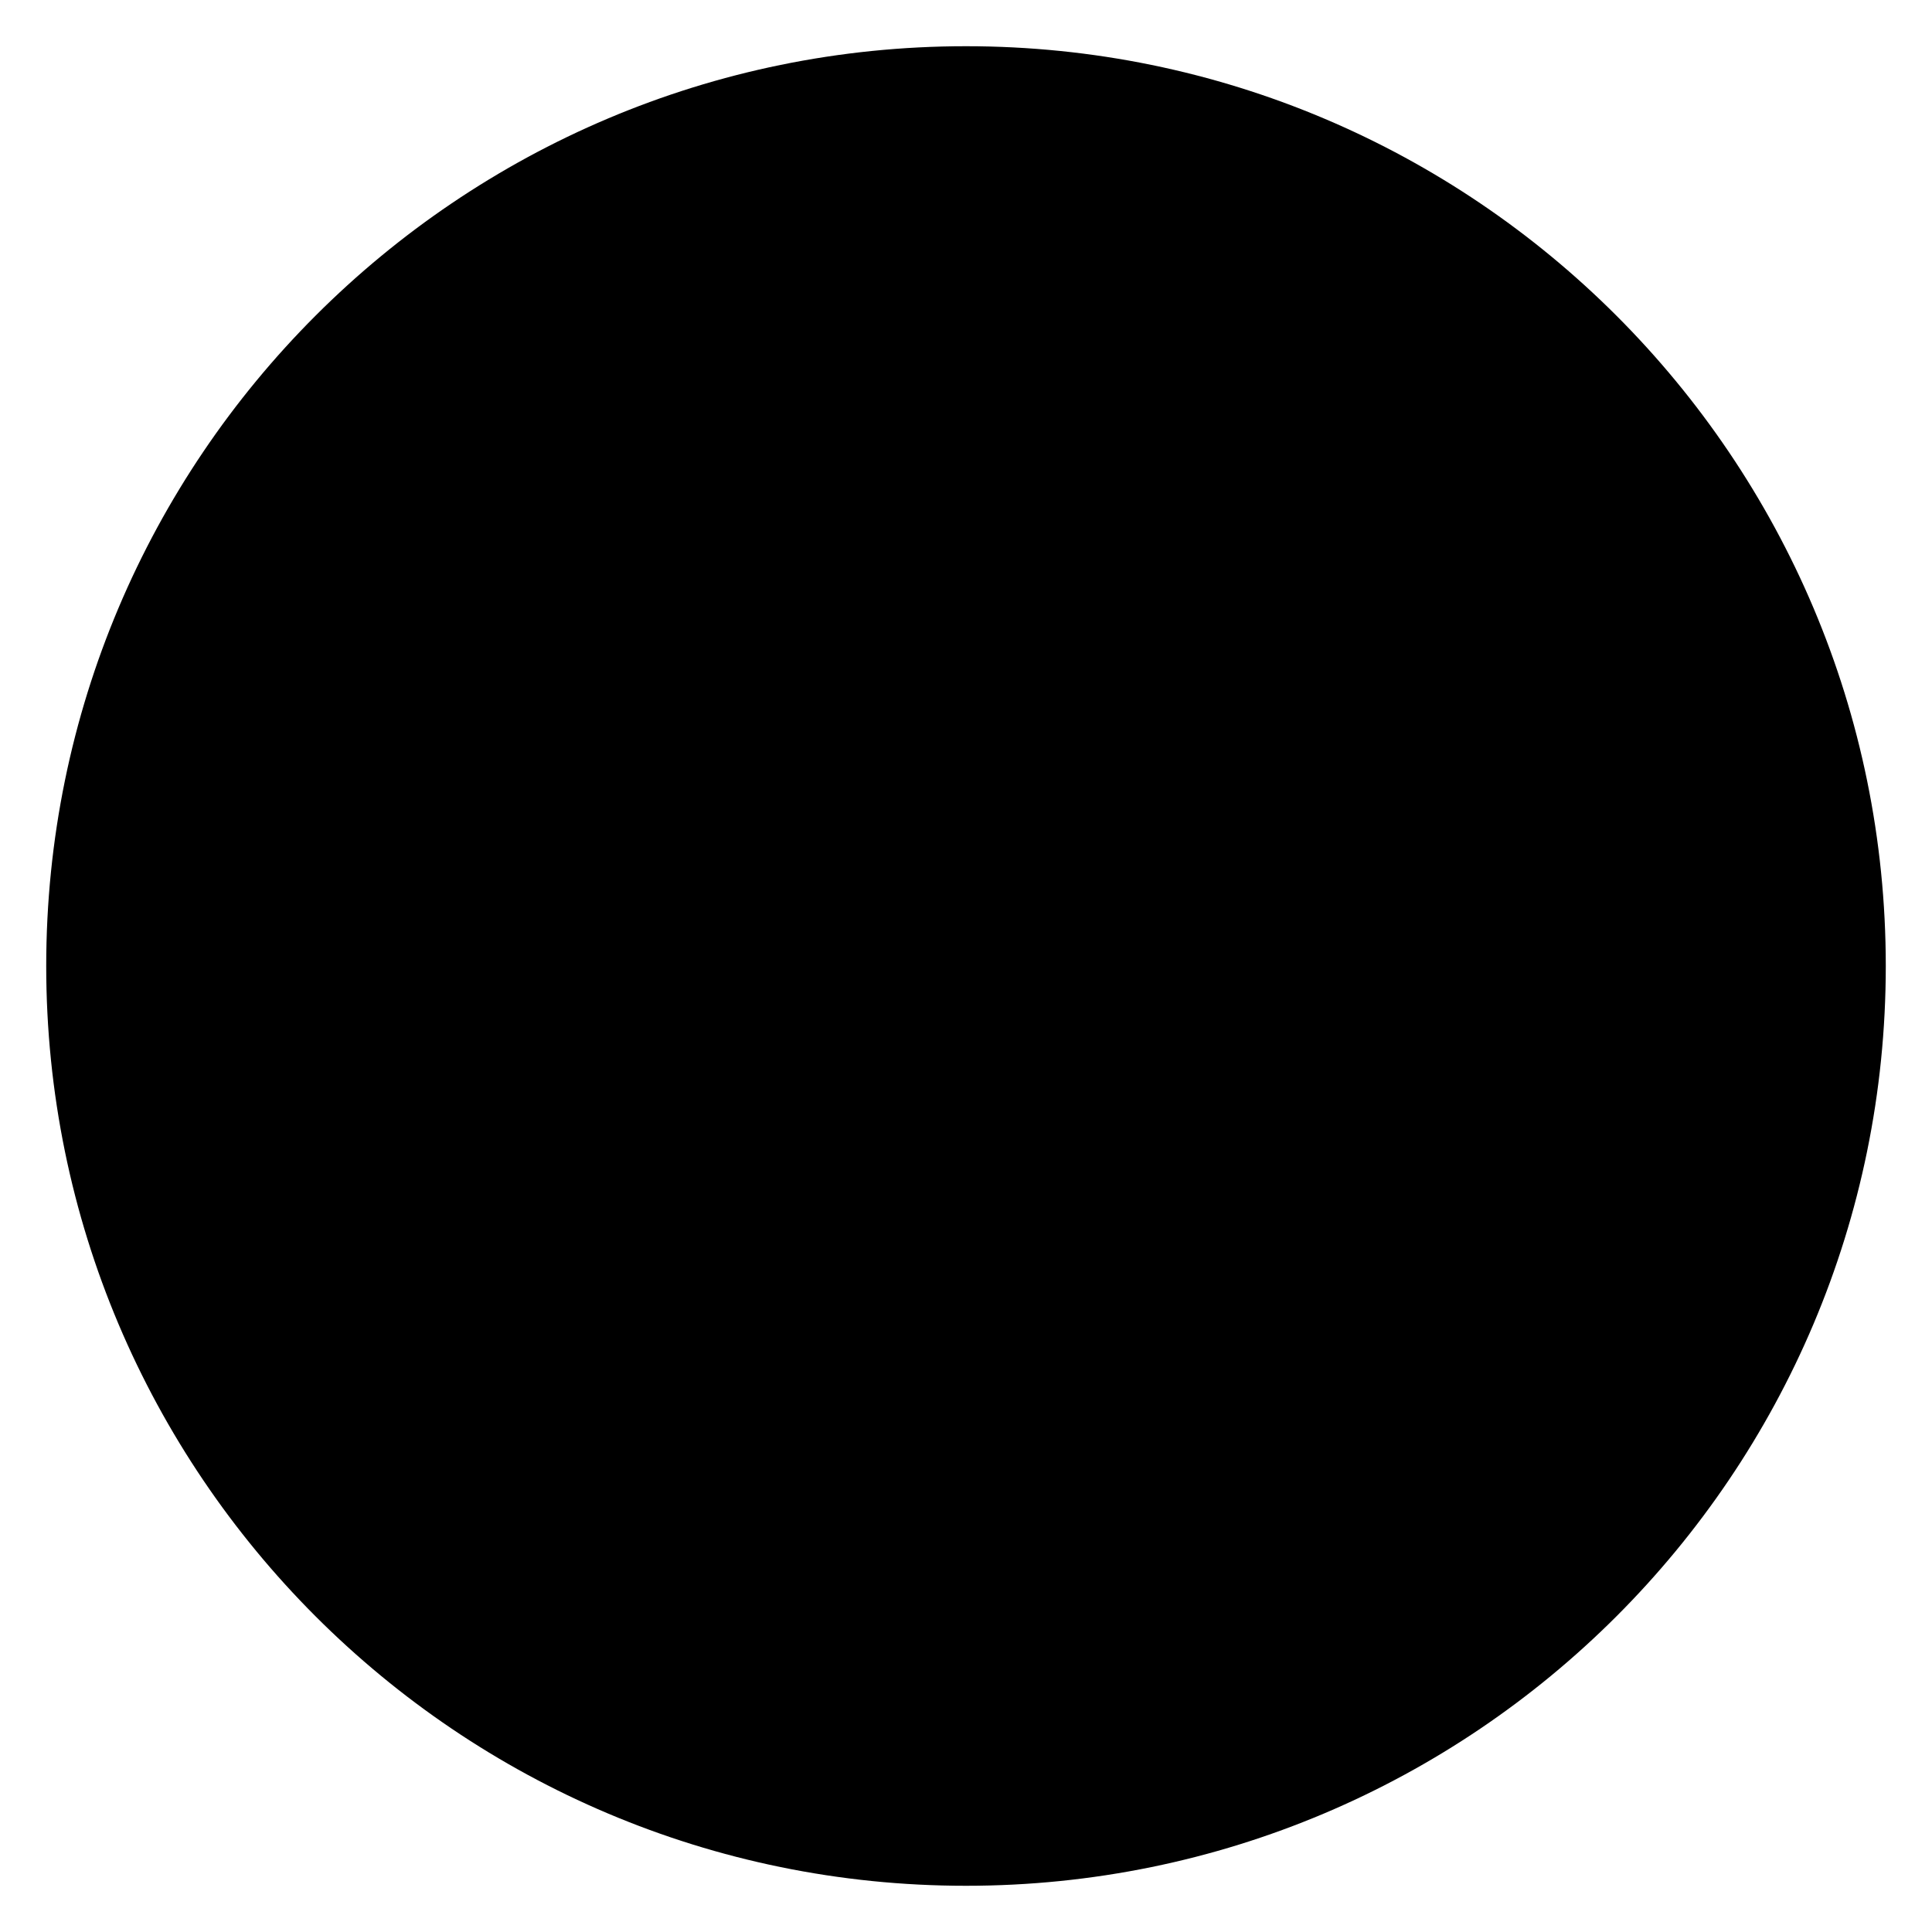
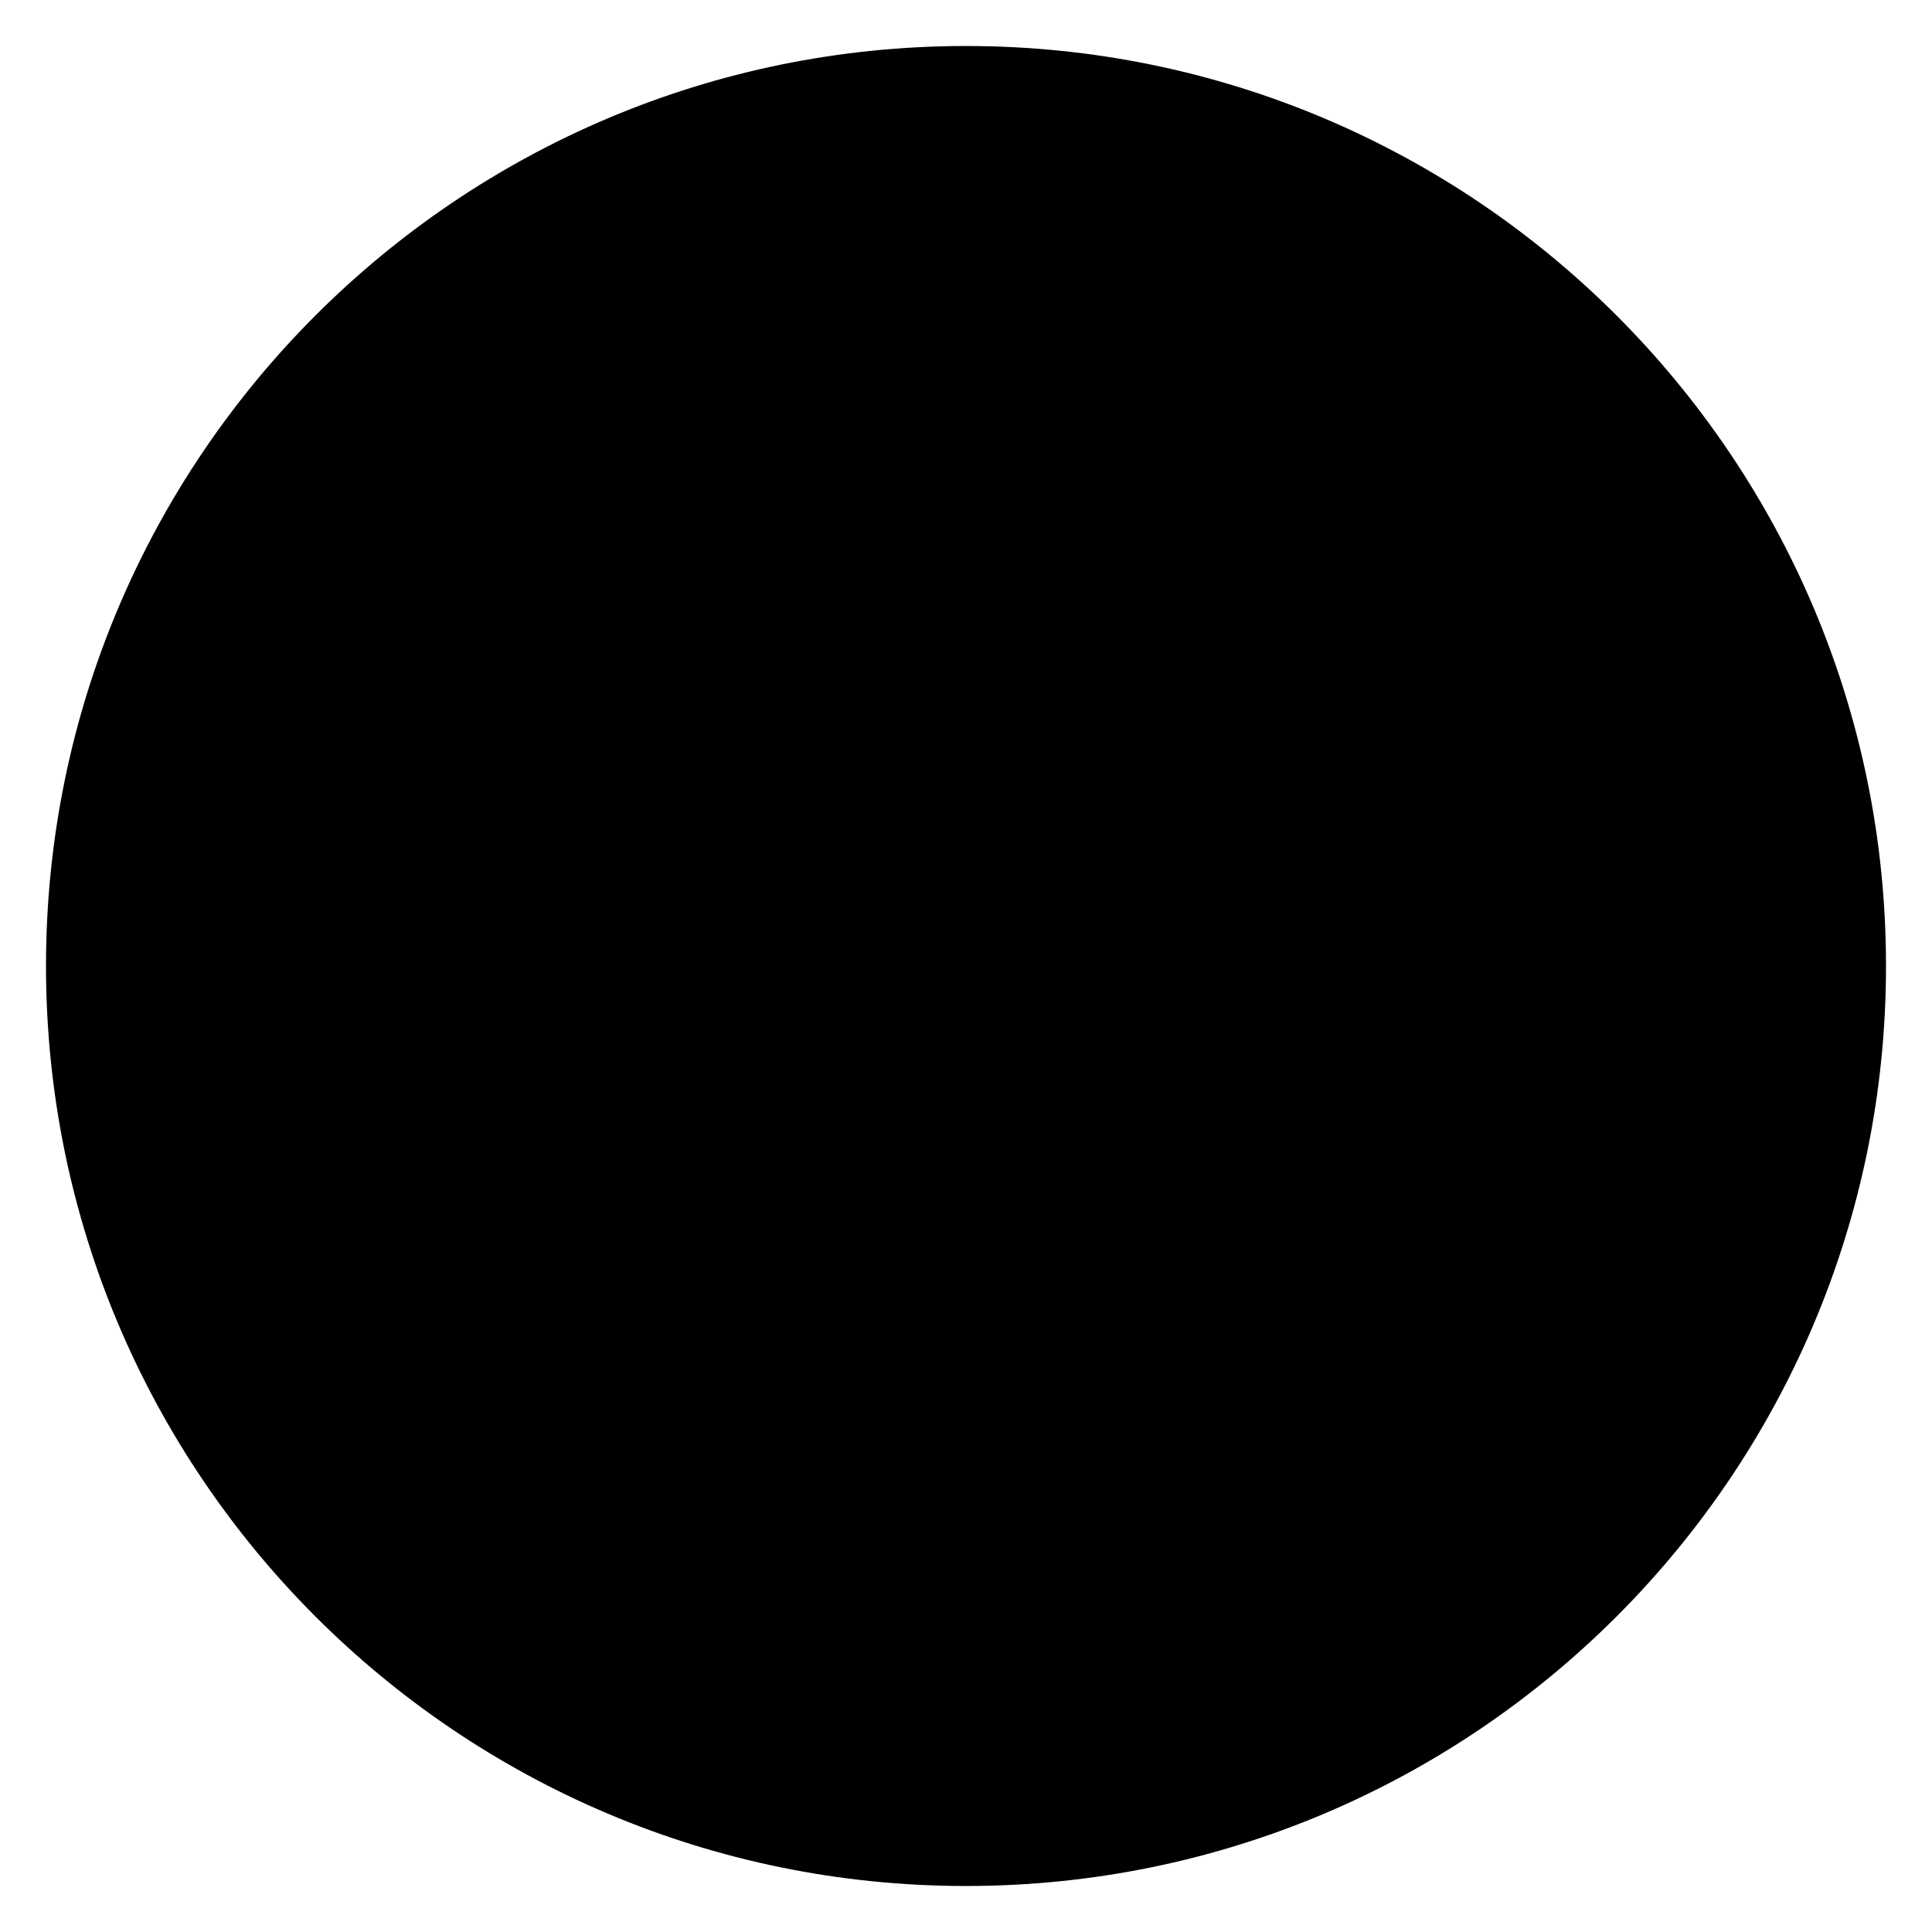
- <svg xmlns="http://www.w3.org/2000/svg" width="20.902" height="20.902" viewBox="0 0 20.902 20.902">
+ <svg xmlns="http://www.w3.org/2000/svg" width="21" height="21" viewBox="0 0 21 21">
  <g id="图层_2" data-name="图层 2">
    <g id="图层_1-2" data-name="图层 1">
-       <circle cx="10.451" cy="10.451" r="9.951" fill="inherit" stroke="inherit" stroke-miterlimit="10" />
-       <line x1="9.611" y1="4.088" x2="9.611" y2="11.367" fill="inherit" stroke="inherit" stroke-miterlimit="10" />
-       <line x1="13.912" y1="10.807" x2="9" y2="10.807" fill="inherit" stroke="inherit" stroke-miterlimit="10" />
+       <circle cx="10.5" cy="10.5" r="10" fill="inherit" stroke="inherit" stroke-miterlimit="10" />
+       <line x1="9.5" y1="4" x2="9.5" y2="11" fill="inherit" stroke="inherit" stroke-miterlimit="10" />
+       <line x1="14" y1="10.5" x2="9" y2="10.5" fill="inherit" stroke="inherit" stroke-miterlimit="10" />
    </g>
  </g>
</svg>
